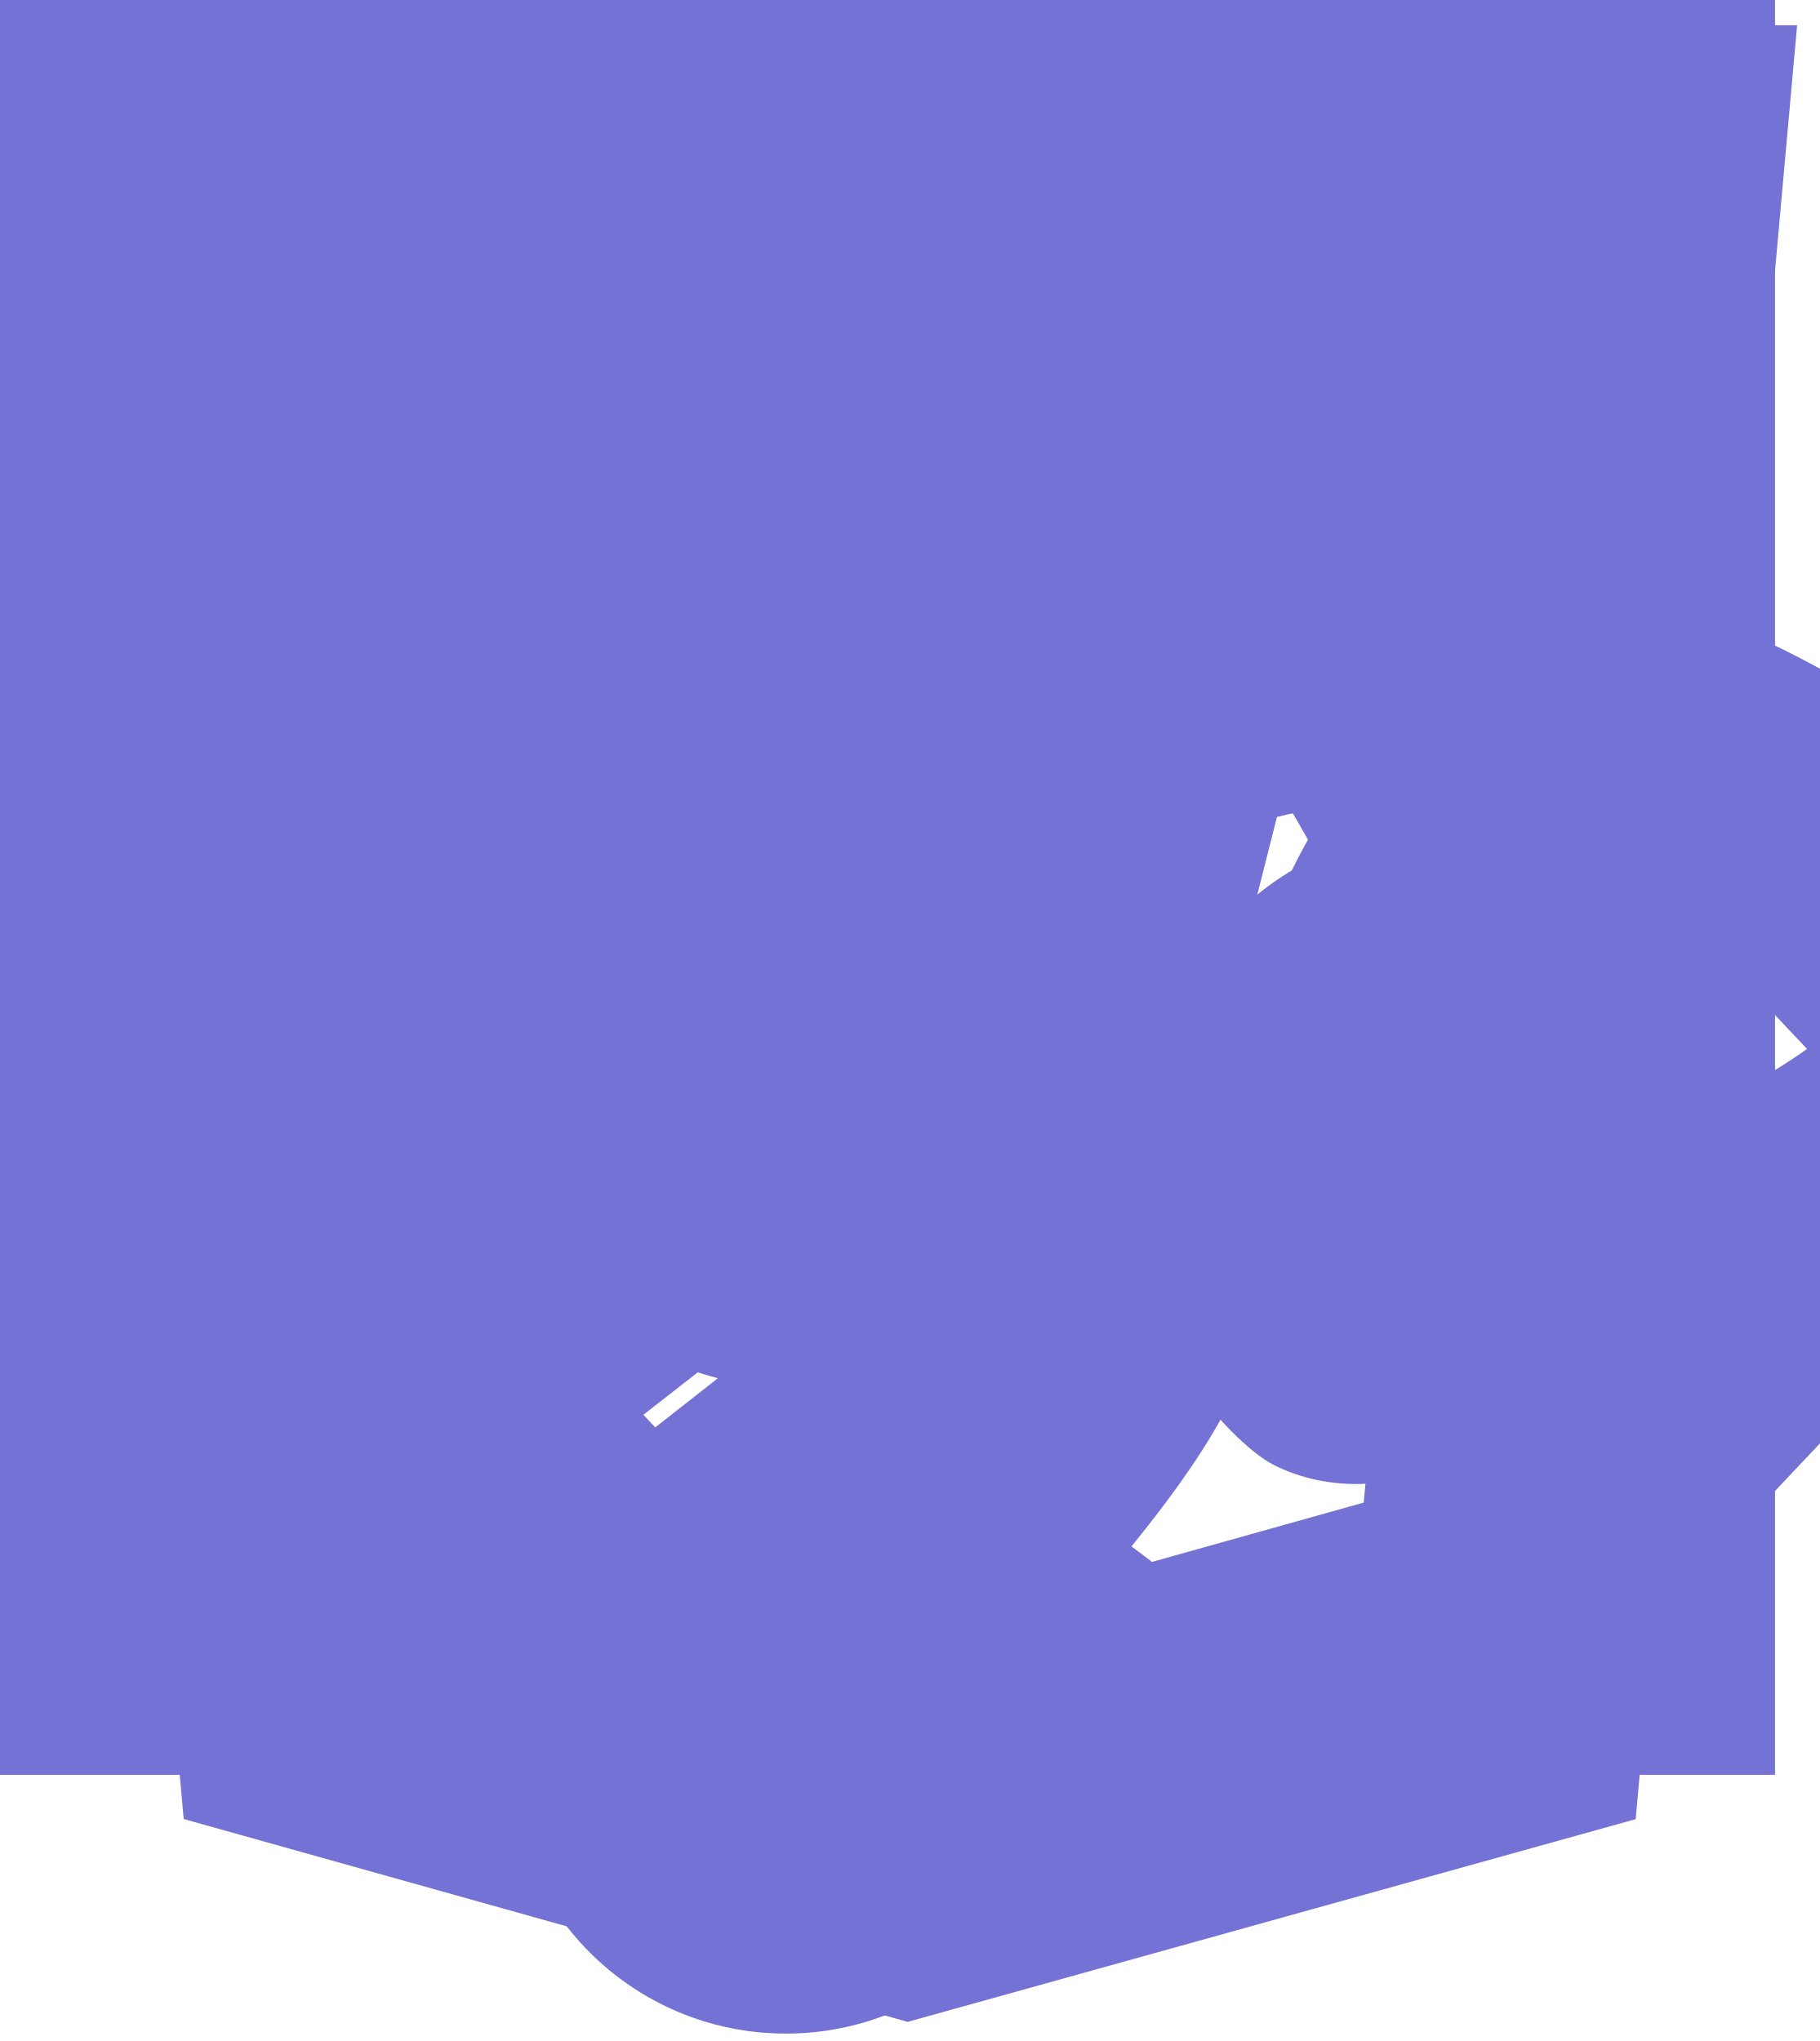
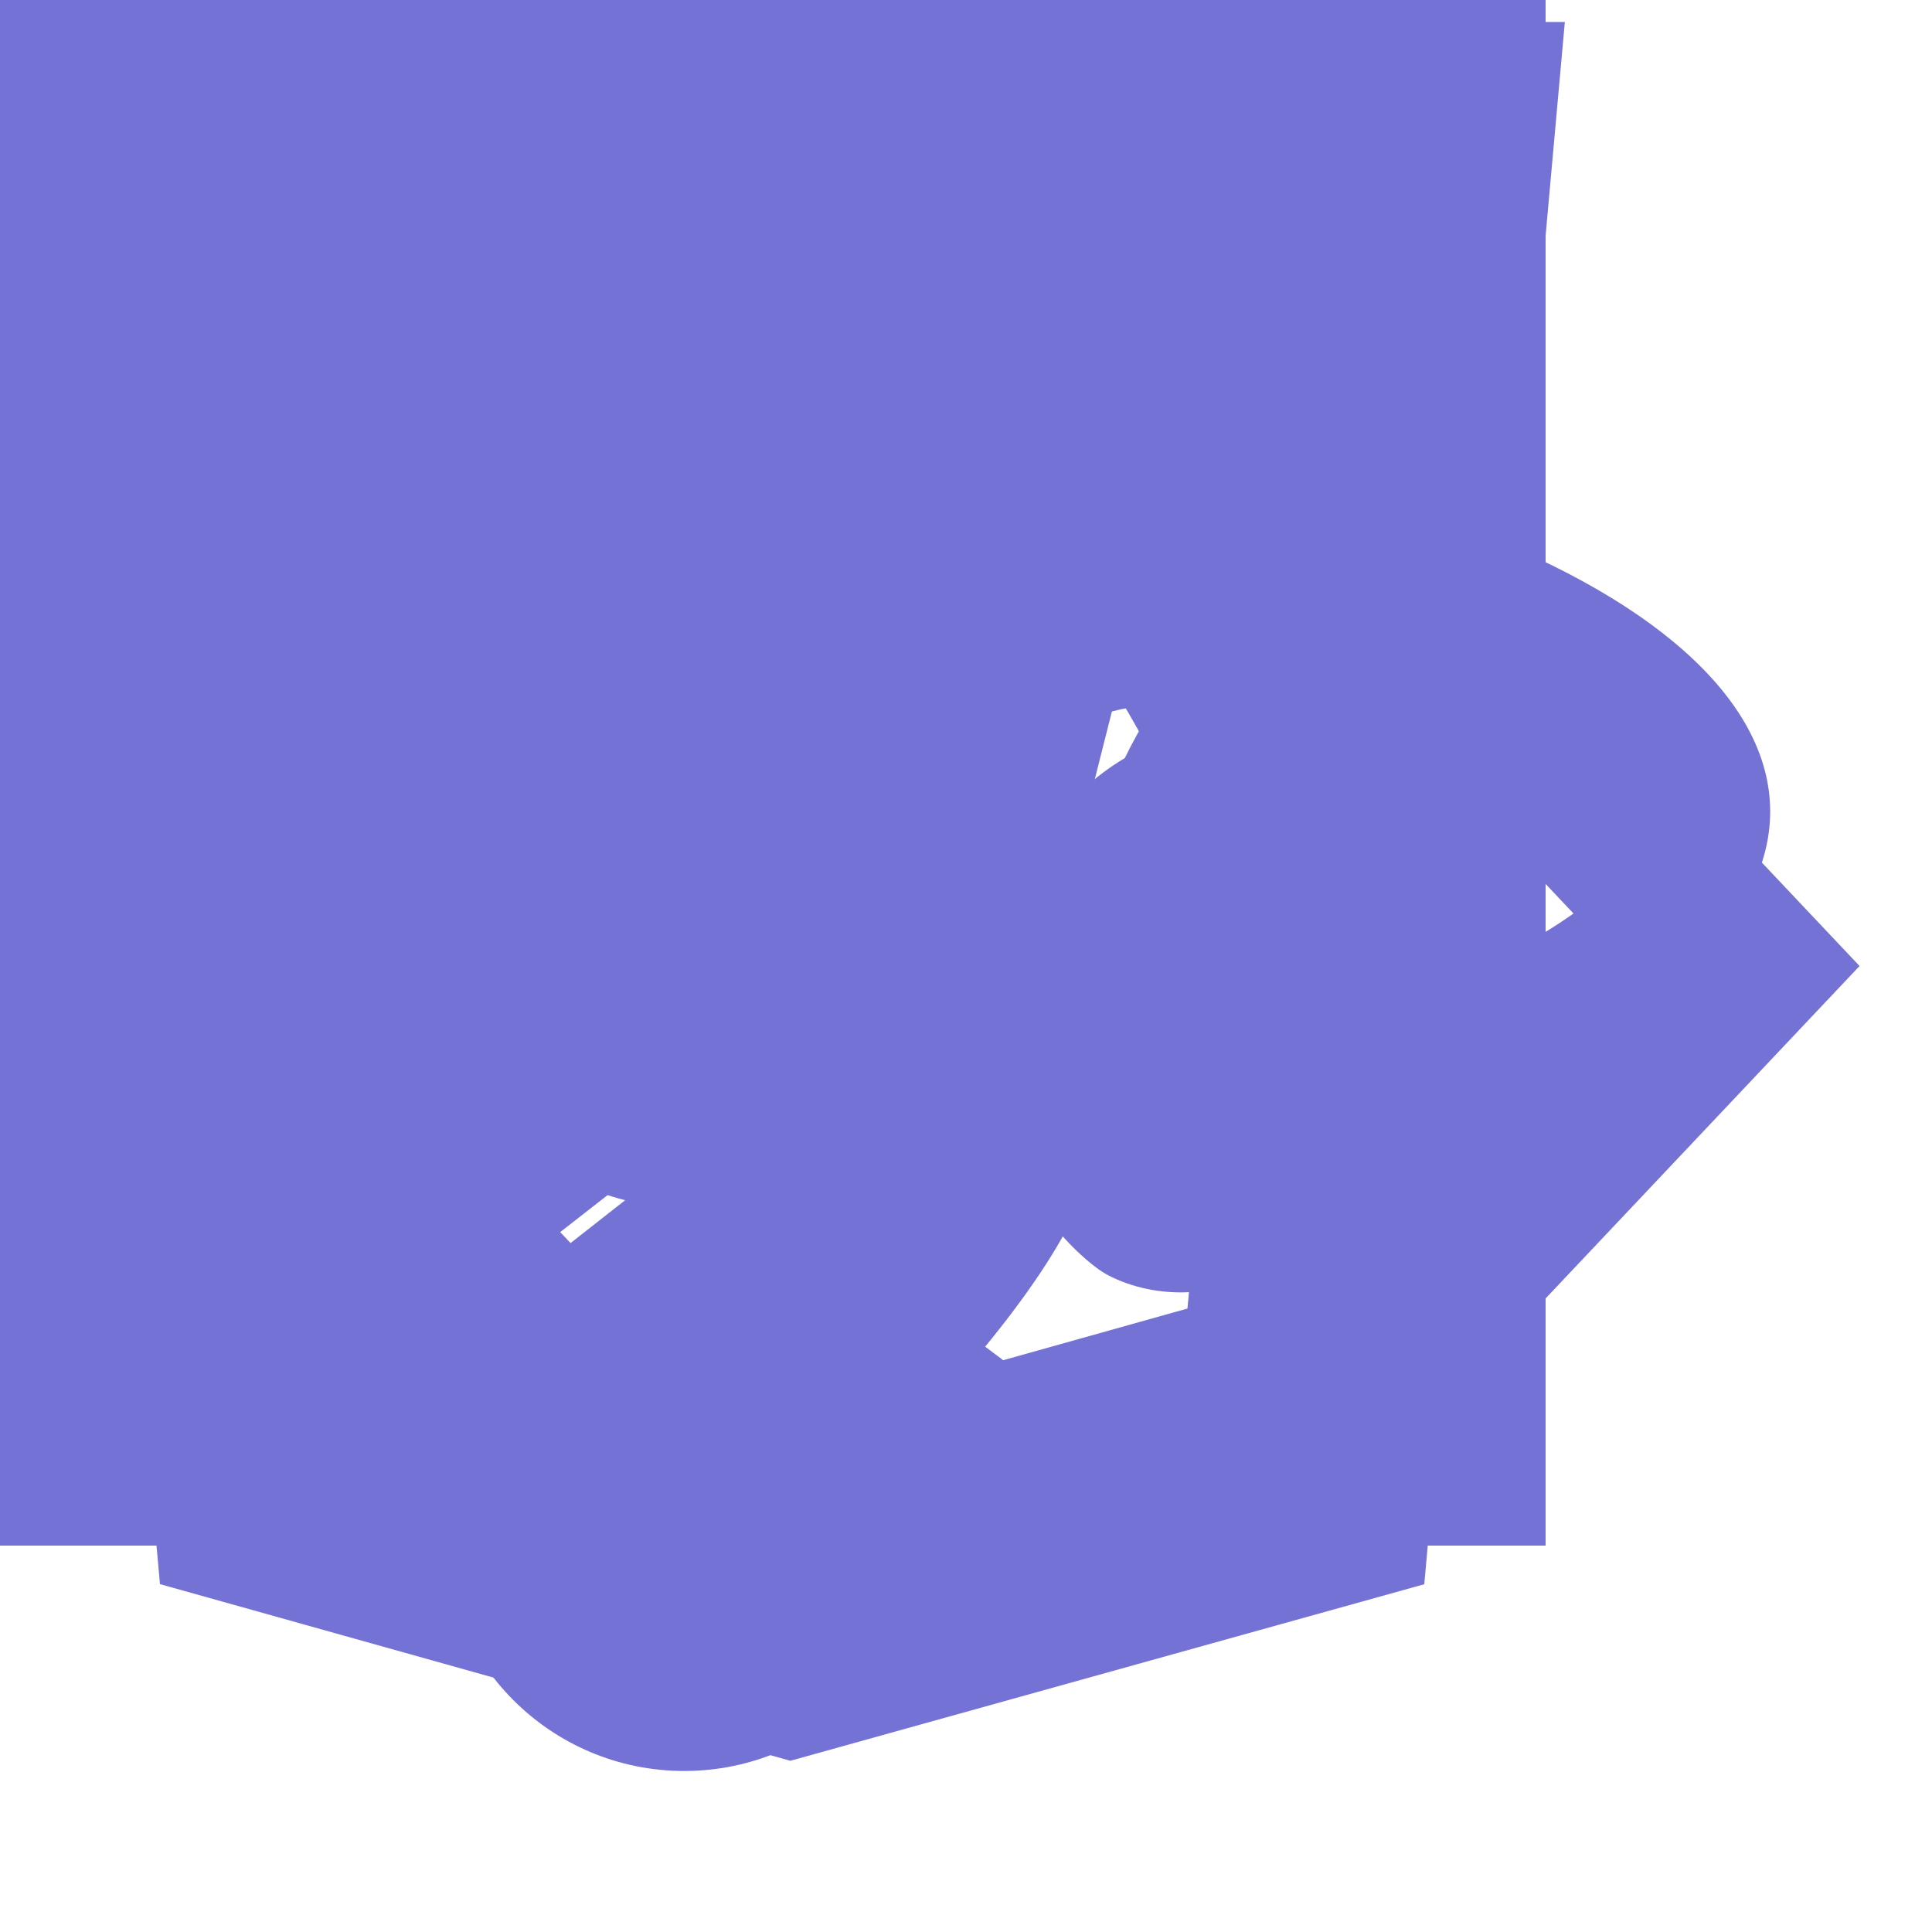
- <svg xmlns="http://www.w3.org/2000/svg" width="41" height="46" viewBox="0 0 41 46" fill="none">
+ <svg xmlns="http://www.w3.org/2000/svg" width="50" height="50" viewBox="0 0 50 50" fill="none">
  <g id="css">
    <path d="M33.051 8.844L7.946 8.838L8.351 13.755L27.638 13.758L27.152 18.85H14.504L14.961 23.674H26.736L26.039 30.281L20.497 31.789L14.866 30.27L14.508 26.313H9.536L10.088 33.541L20.497 36.734L30.731 33.865L33.049 8.845L33.051 8.844ZM0.498 0.569H40.498L36.86 41L20.454 45.569L4.14 40.997L0.498 0.569Z" fill="#7572D5" />
  </g>
  <g id="code">
    <path fill-rule="evenodd" clip-rule="evenodd" d="M18.312 42.065L27.262 6.688L31.438 7.872L22.488 43.312L18.312 42.065Z" fill="#7572D5" />
    <path fill-rule="evenodd" clip-rule="evenodd" d="M13.502 12.688L16.562 15.928L7.995 25L16.562 34.072L13.502 37.312L1.875 25L13.502 12.688Z" fill="#7572D5" />
    <path fill-rule="evenodd" clip-rule="evenodd" d="M36.498 12.688L33.438 15.928L42.005 25L33.438 34.072L36.498 37.312L48.125 25L36.498 12.688Z" fill="#7572D5" />
  </g>
  <g id="figma">
    <path d="M17.708 4.167C14.257 4.167 11.458 6.965 11.458 10.417C11.458 13.868 14.257 16.667 17.708 16.667H32.292C35.743 16.667 38.542 13.868 38.542 10.417C38.542 6.965 35.743 4.167 32.292 4.167H17.708Z" fill="#7572D5" />
    <path d="M32.292 18.75C28.84 18.75 26.042 21.548 26.042 25C26.042 28.452 28.84 31.25 32.292 31.25C35.744 31.25 38.542 28.452 38.542 25C38.542 21.548 35.744 18.75 32.292 18.75Z" fill="#7572D5" />
    <path d="M11.458 25C11.458 21.548 14.257 18.75 17.708 18.75H23.958V31.25H17.708C14.257 31.25 11.458 28.452 11.458 25Z" fill="#7572D5" />
    <path d="M17.708 33.333C14.257 33.333 11.458 36.132 11.458 39.583C11.458 43.035 14.257 45.833 17.708 45.833C21.16 45.833 23.958 43.035 23.958 39.583V33.333H17.708Z" fill="#7572D5" />
  </g>
  <g id="react">
    <path d="M45.812 21C45.812 18.083 42.688 15.375 37.479 13.5L36.542 13.188V12.771C37.688 7.042 36.854 2.771 34.25 1.208C31.646 -0.354 27.792 1.104 23.625 4.75L23 5.375L22.792 5.167H22.583C18.312 1.208 14.146 -0.146 11.542 1.312C8.938 2.771 8.208 6.833 9.25 12.146C9.36 12.484 9.43 12.833 9.458 13.188L8.312 13.604C3.208 15.375 0.188 18.083 0.188 21C0.188 23.917 3.521 26.833 8.729 28.708L9.458 28.917C9.33 29.285 9.259 29.672 9.25 30.062C8.208 35.271 9.146 39.229 11.542 40.688C13.938 42.146 18.312 40.792 22.479 37.146L23.104 36.625L23.938 37.458C26.854 39.958 29.771 41.312 32.062 41.312C32.871 41.331 33.667 41.114 34.354 40.688C36.958 39.229 37.896 34.958 36.75 29.542V29.333C36.705 29.162 36.67 28.988 36.646 28.812H36.958C42.479 26.833 45.812 24.021 45.812 21ZM42.792 21C42.792 22.25 40.5 24.438 36.021 25.896H35.812C35.266 24.22 34.605 22.584 33.833 21C34.562 19.333 35.188 17.667 35.708 16.104L36.542 16.312C40.708 17.771 42.792 19.75 42.792 21ZM25.917 35.167L25.083 34.542C26.276 33.22 27.389 31.829 28.417 30.375L33.729 29.542C33.833 29.75 33.833 29.958 33.938 30.062C34.309 31.949 34.379 33.883 34.146 35.792C33.999 36.705 33.561 37.545 32.896 38.188C31.854 38.812 29.042 37.979 25.917 35.167ZM24.562 30.583L23.104 32.458L21.438 30.583H24.562ZM10.292 16C10.815 17.717 11.477 19.39 12.271 21C11.476 22.646 10.815 24.353 10.292 26.104L9.667 25.896C7.843 25.32 6.145 24.401 4.667 23.188C4.284 22.945 3.956 22.626 3.705 22.249C3.454 21.872 3.284 21.447 3.208 21C3.208 19.75 5.292 17.771 9.25 16.417L10.292 16ZM21.438 11.417L23 9.646L24.562 11.417H21.438ZM32.896 3.812C34.042 4.437 34.667 7.562 33.729 12.146C33.734 12.202 33.727 12.259 33.709 12.313C33.691 12.367 33.663 12.416 33.625 12.458L28.417 11.625C27.389 10.171 26.276 8.78 25.083 7.458L25.708 6.937C29.042 4.021 31.75 3.187 32.896 3.812ZM15.5 14.854L14.667 16.208L13.938 17.562C13.625 16.833 13.417 16.104 13.104 15.271L15.5 14.854ZM13.104 26.729C13.417 26 13.625 25.271 13.938 24.438L14.667 25.792L15.5 27.146L13.104 26.729ZM30.5 21C29.97 22.142 29.379 23.255 28.729 24.333C28.104 25.479 27.375 26.521 26.75 27.562H19.25C18.521 26.417 17.792 25.375 17.271 24.333C16.616 23.258 16.025 22.145 15.5 21C16.005 19.846 16.597 18.732 17.271 17.667C17.869 16.587 18.53 15.544 19.25 14.542C21.746 14.333 24.254 14.333 26.75 14.542C27.479 15.583 28.104 16.625 28.729 17.667C29.403 18.732 29.995 19.846 30.5 21ZM31.333 16.208L30.5 14.854L32.896 15.375C32.664 16.121 32.386 16.851 32.062 17.562L31.333 16.208ZM30.5 27.146L31.333 25.792L32.062 24.333L33 26.729L30.5 27.146ZM20.812 7.354H20.917L17.583 11.521L12.375 12.354C12.271 12.042 12.271 11.833 12.167 11.521C11.333 7.25 11.958 4.333 13 3.812C13.277 3.631 13.61 3.557 13.938 3.604C15.396 3.604 17.896 4.646 20.708 7.146L20.812 7.354ZM12.167 30.583C12.186 30.262 12.256 29.945 12.375 29.646L17.688 30.375C18.689 31.848 19.803 33.241 21.021 34.542L20.812 34.75L20.604 34.958C19.184 36.274 17.521 37.3 15.708 37.979C15.311 38.187 14.875 38.313 14.428 38.349C13.98 38.385 13.53 38.33 13.104 38.188C11.958 37.562 11.333 34.75 12.167 30.583Z" fill="#7572D5" />
  </g>
  <g id="sc">
    <path d="M31.259 0.25L30.989 1.65C30.571 4.302 30.722 5.061 31.868 6.045L32.975 6.955L31.829 12.03C31.144 15.059 30.304 17.597 29.771 18.431C29.313 19.15 28.78 20.21 28.664 20.779C28.473 21.459 27.825 22.143 26.833 22.748C25.958 23.242 24.238 24.566 23.02 25.629C22.047 26.499 21.377 27.033 21.013 27.262L19.823 28.196C19.442 28.805 19.225 29.295 19.142 29.667C19.059 30.05 19.106 30.304 19.229 30.491C19.348 30.669 19.553 30.795 19.834 30.874C20.167 30.951 20.51 30.979 20.851 30.956C21.622 30.904 22.386 30.769 23.128 30.555C23.381 30.487 23.579 30.422 23.752 30.365C24.019 30.04 24.635 29.424 25.727 28.354C28.625 25.515 29.731 23.961 28.588 24.38C28.167 24.53 28.358 24.151 29.082 23.392C30.61 21.914 31.486 19.68 33.317 12.675C34.766 7.144 34.766 7.066 35.833 7.066C36.334 7.066 37.75 7.151 37.75 7.151V0.25H34.499H31.259ZM18.422 12.081C17.369 12.073 15.106 13.666 8.33 19.161C8.038 19.852 8.013 20.328 8.146 20.636C8.233 20.847 8.392 20.994 8.611 21.101C8.828 21.209 9.109 21.273 9.419 21.298C10.035 21.352 10.763 21.255 11.35 21.141L11.747 21.051C11.883 20.87 12.061 20.725 12.266 20.629C12.684 20.4 14.439 18.81 16.194 17.106C19.283 13.999 20.007 12.596 18.75 12.142C18.646 12.101 18.533 12.08 18.422 12.081ZM26.336 14.239C25.41 14.264 23.741 15.331 20.883 17.597C19.449 18.753 18.541 19.376 18.054 19.505L16.165 20.987C15.455 22.275 15.351 23.074 15.538 23.514C15.585 23.622 15.653 23.721 15.739 23.803C15.824 23.886 15.925 23.95 16.036 23.994C16.311 24.102 16.605 24.156 16.901 24.155C17.608 24.147 18.311 24.045 18.991 23.85C19.345 23.756 19.695 23.646 20.04 23.521L20.144 23.478L20.335 23.378C20.696 22.916 21.525 22.046 22.563 21.044C25.842 17.901 27.518 15.667 27.176 14.833C27.021 14.429 26.754 14.225 26.336 14.239ZM17.6 18.105C17.333 18.134 16.735 18.592 15.657 19.53C14.1 20.897 12.403 21.685 11.815 21.334C11.679 21.364 11.542 21.393 11.405 21.42C10.806 21.538 10.06 21.635 9.393 21.581C9.079 21.562 8.771 21.485 8.485 21.355C8.215 21.233 8 21.016 7.88 20.747C7.746 20.425 7.746 20.024 7.898 19.512L5.555 21.423L0.254 25.78V32.842L17.625 19.251C17.622 19.102 17.641 18.953 17.683 18.81C17.816 18.331 17.809 18.087 17.6 18.109V18.105ZM25.075 20.392C24.811 20.392 24.372 20.761 23.669 21.502C22.714 22.515 21.211 23.496 20.415 23.696L20.292 23.761C20.161 23.814 20.029 23.865 19.896 23.911C19.679 23.983 19.398 24.069 19.074 24.155C18.425 24.33 17.618 24.491 16.897 24.473C16.557 24.473 16.221 24.407 15.906 24.28C15.609 24.159 15.372 23.927 15.243 23.636C15.034 23.138 15.117 22.44 15.574 21.448L0.25 33.437V37.75H6.982L21.262 26.61C21.633 26.202 22.191 25.644 22.945 24.946C24.963 23.088 25.421 22.447 25.421 21.499C25.421 20.761 25.338 20.389 25.075 20.389V20.392ZM28.473 27.373L27.251 28.583C26.567 29.227 25.345 30.022 24.509 30.362L24.343 30.433L24.332 30.451L24.296 30.487C24.264 30.512 24.249 30.516 24.224 30.526C23.89 30.652 23.551 30.763 23.208 30.859C22.444 31.08 21.659 31.218 20.865 31.271C20.49 31.295 20.113 31.262 19.748 31.174C19.431 31.105 19.151 30.921 18.962 30.659C18.789 30.394 18.739 30.04 18.836 29.603C18.913 29.292 19.028 28.991 19.178 28.708L7.656 37.75H22.981L24.811 35.667C27.327 32.753 28.473 30.669 28.473 28.887V27.373Z" fill="#7572D5" />
  </g>
  <g id="ts">
    <path d="M0 20V40H40V0H0V20ZM32.235 18.407C33.252 18.66 34.025 19.112 34.737 19.848C35.105 20.242 35.652 20.958 35.695 21.132C35.708 21.182 33.968 22.348 32.915 23.003C32.877 23.028 32.723 22.863 32.553 22.61C32.037 21.86 31.498 21.537 30.673 21.48C29.46 21.397 28.68 22.032 28.687 23.092C28.676 23.352 28.734 23.611 28.857 23.842C29.123 24.393 29.62 24.725 31.173 25.397C34.038 26.63 35.263 27.442 36.025 28.597C36.875 29.885 37.067 31.943 36.488 33.473C35.855 35.137 34.28 36.267 32.063 36.64C31.378 36.762 29.753 36.743 29.017 36.61C27.41 36.323 25.887 35.53 24.947 34.488C24.578 34.083 23.86 33.022 23.905 32.947C23.923 32.92 24.088 32.818 24.272 32.712C24.452 32.61 25.123 32.222 25.758 31.853L26.908 31.187L27.15 31.543C27.487 32.057 28.222 32.762 28.667 32.997C29.943 33.67 31.695 33.575 32.558 32.8C32.732 32.654 32.869 32.469 32.96 32.261C33.05 32.053 33.092 31.827 33.08 31.6C33.08 31.137 33.022 30.933 32.78 30.583C32.47 30.14 31.835 29.767 30.032 28.983C27.968 28.095 27.08 27.543 26.267 26.667C25.759 26.088 25.384 25.405 25.168 24.667C25.017 24.102 24.978 22.685 25.098 22.115C25.523 20.12 27.028 18.732 29.2 18.318C29.905 18.185 31.543 18.235 32.235 18.407ZM22.845 20.077L22.858 21.715H17.65V36.508H13.967V21.715H8.763V20.108C8.763 19.218 8.782 18.475 8.807 18.458C8.827 18.432 11.995 18.418 15.835 18.425L22.827 18.445L22.845 20.077Z" fill="#7572D5" />
  </g>
</svg>
